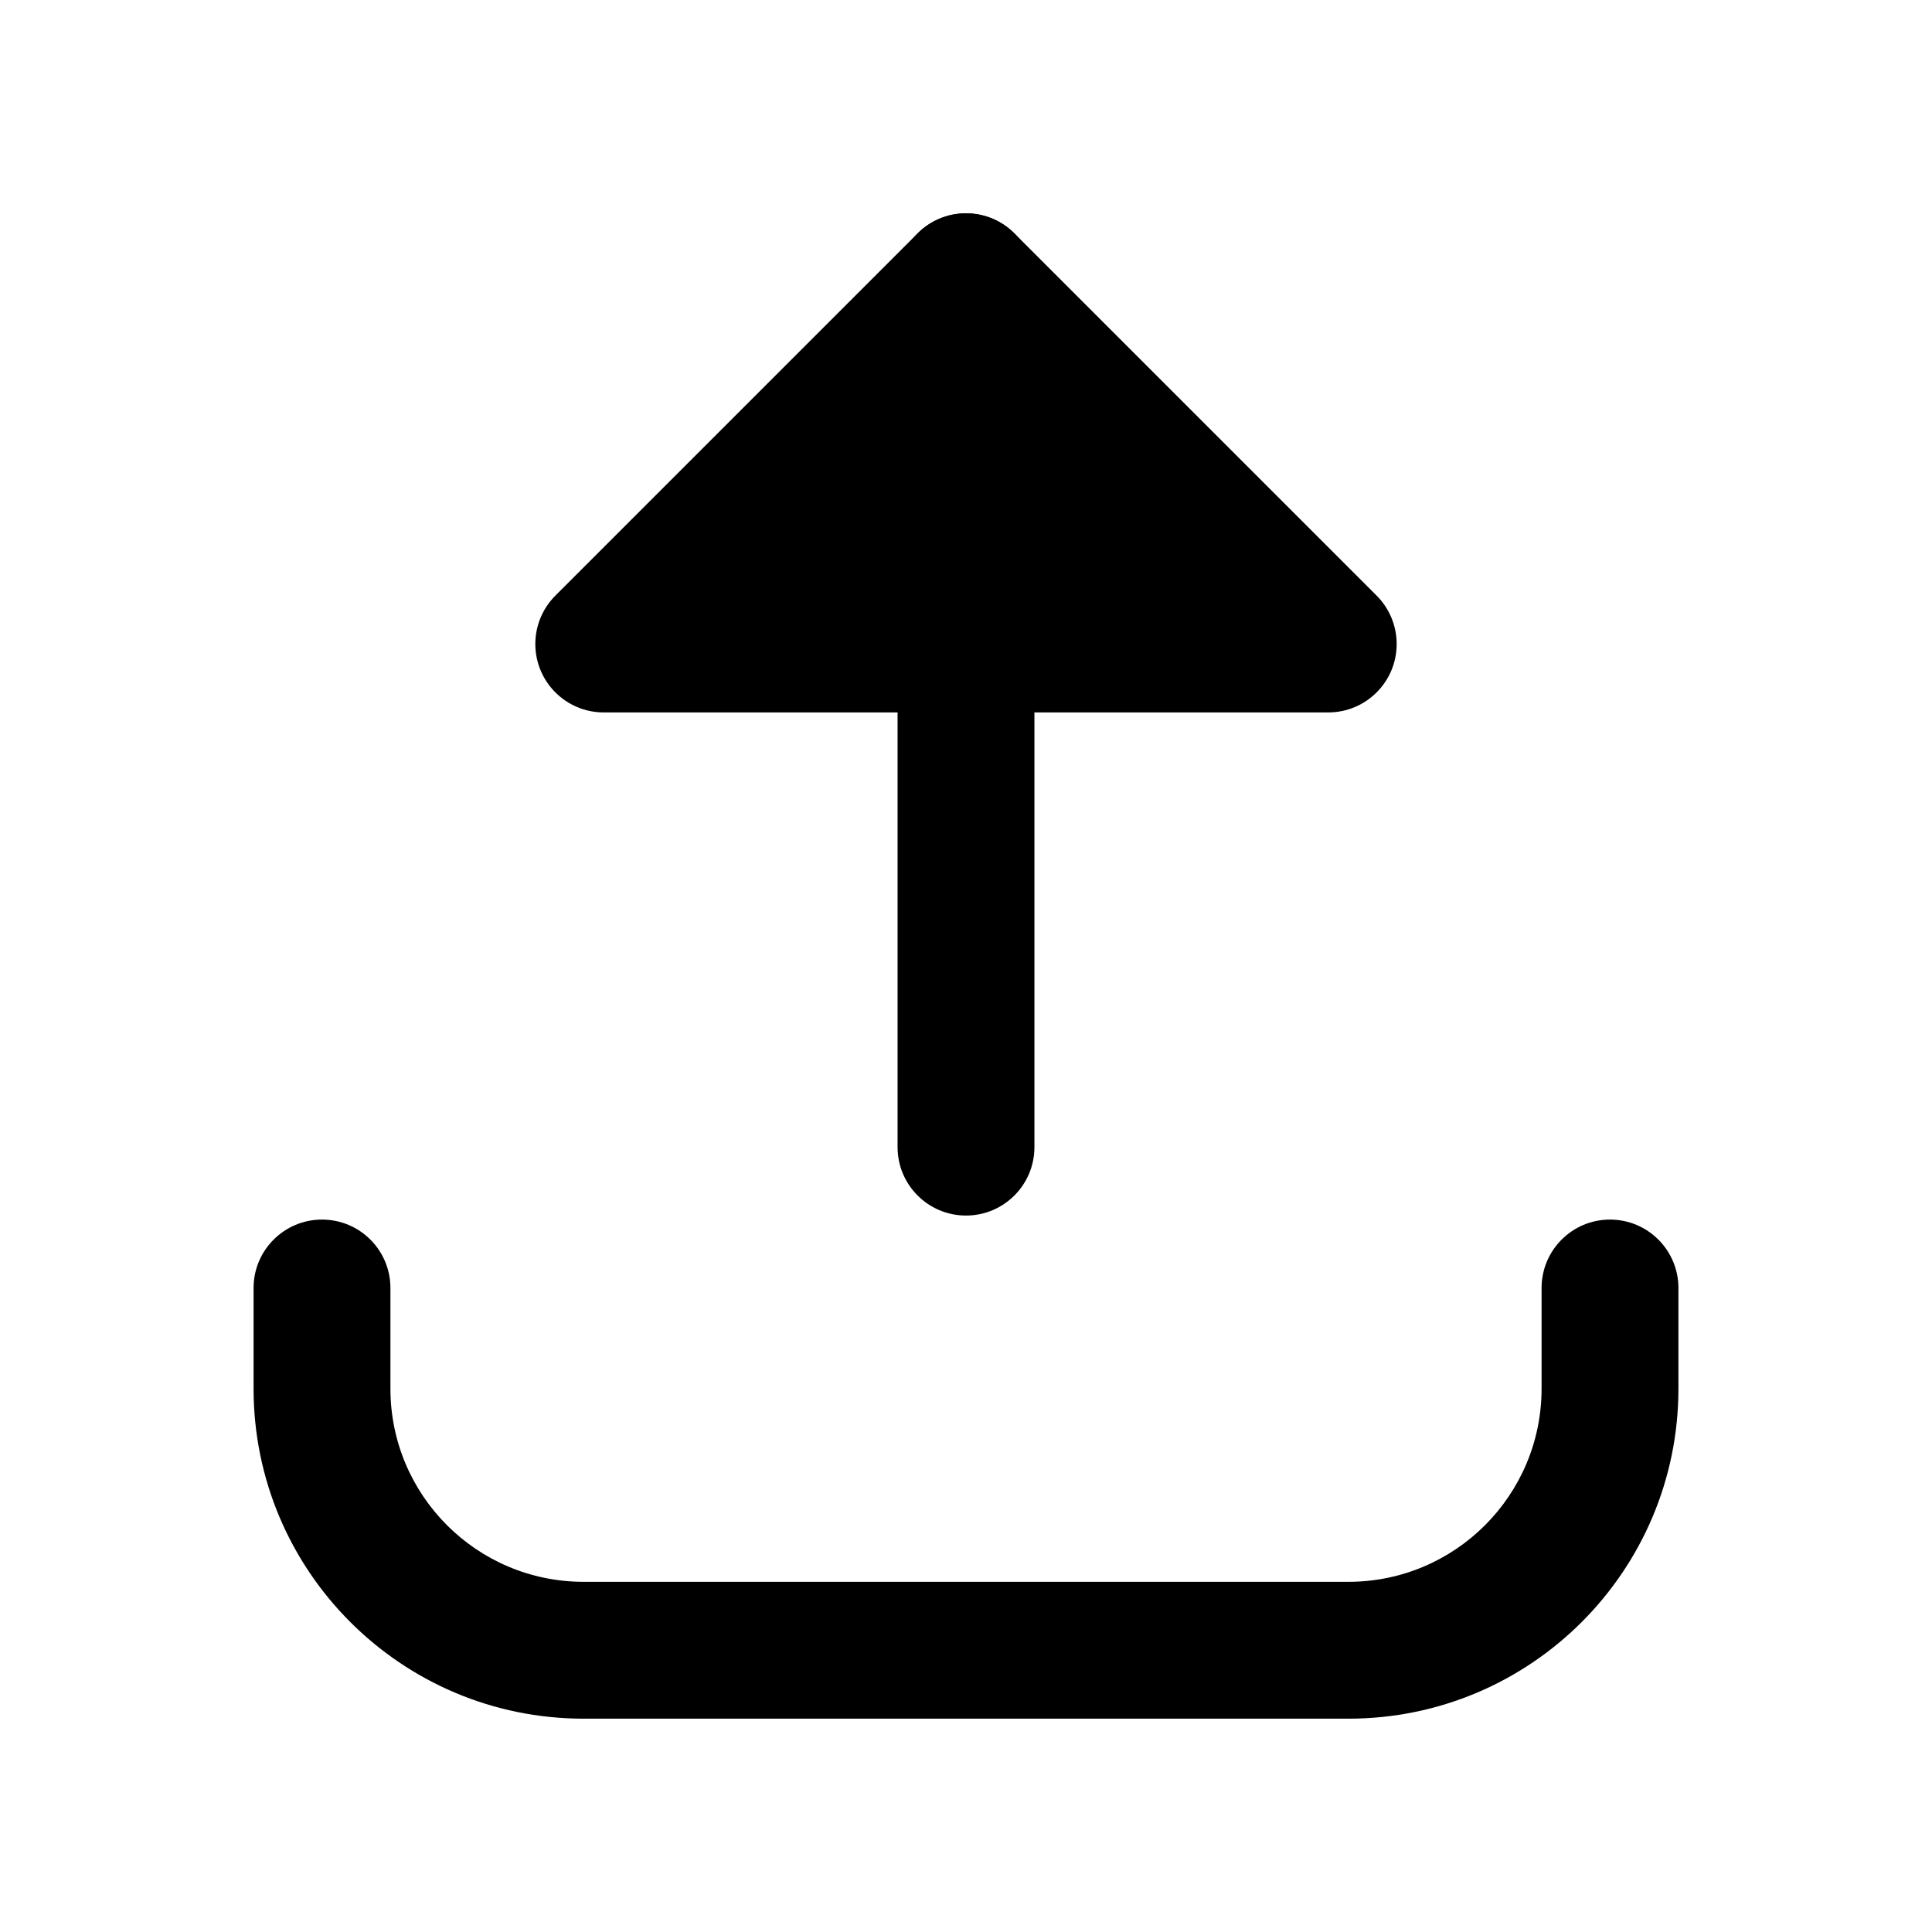
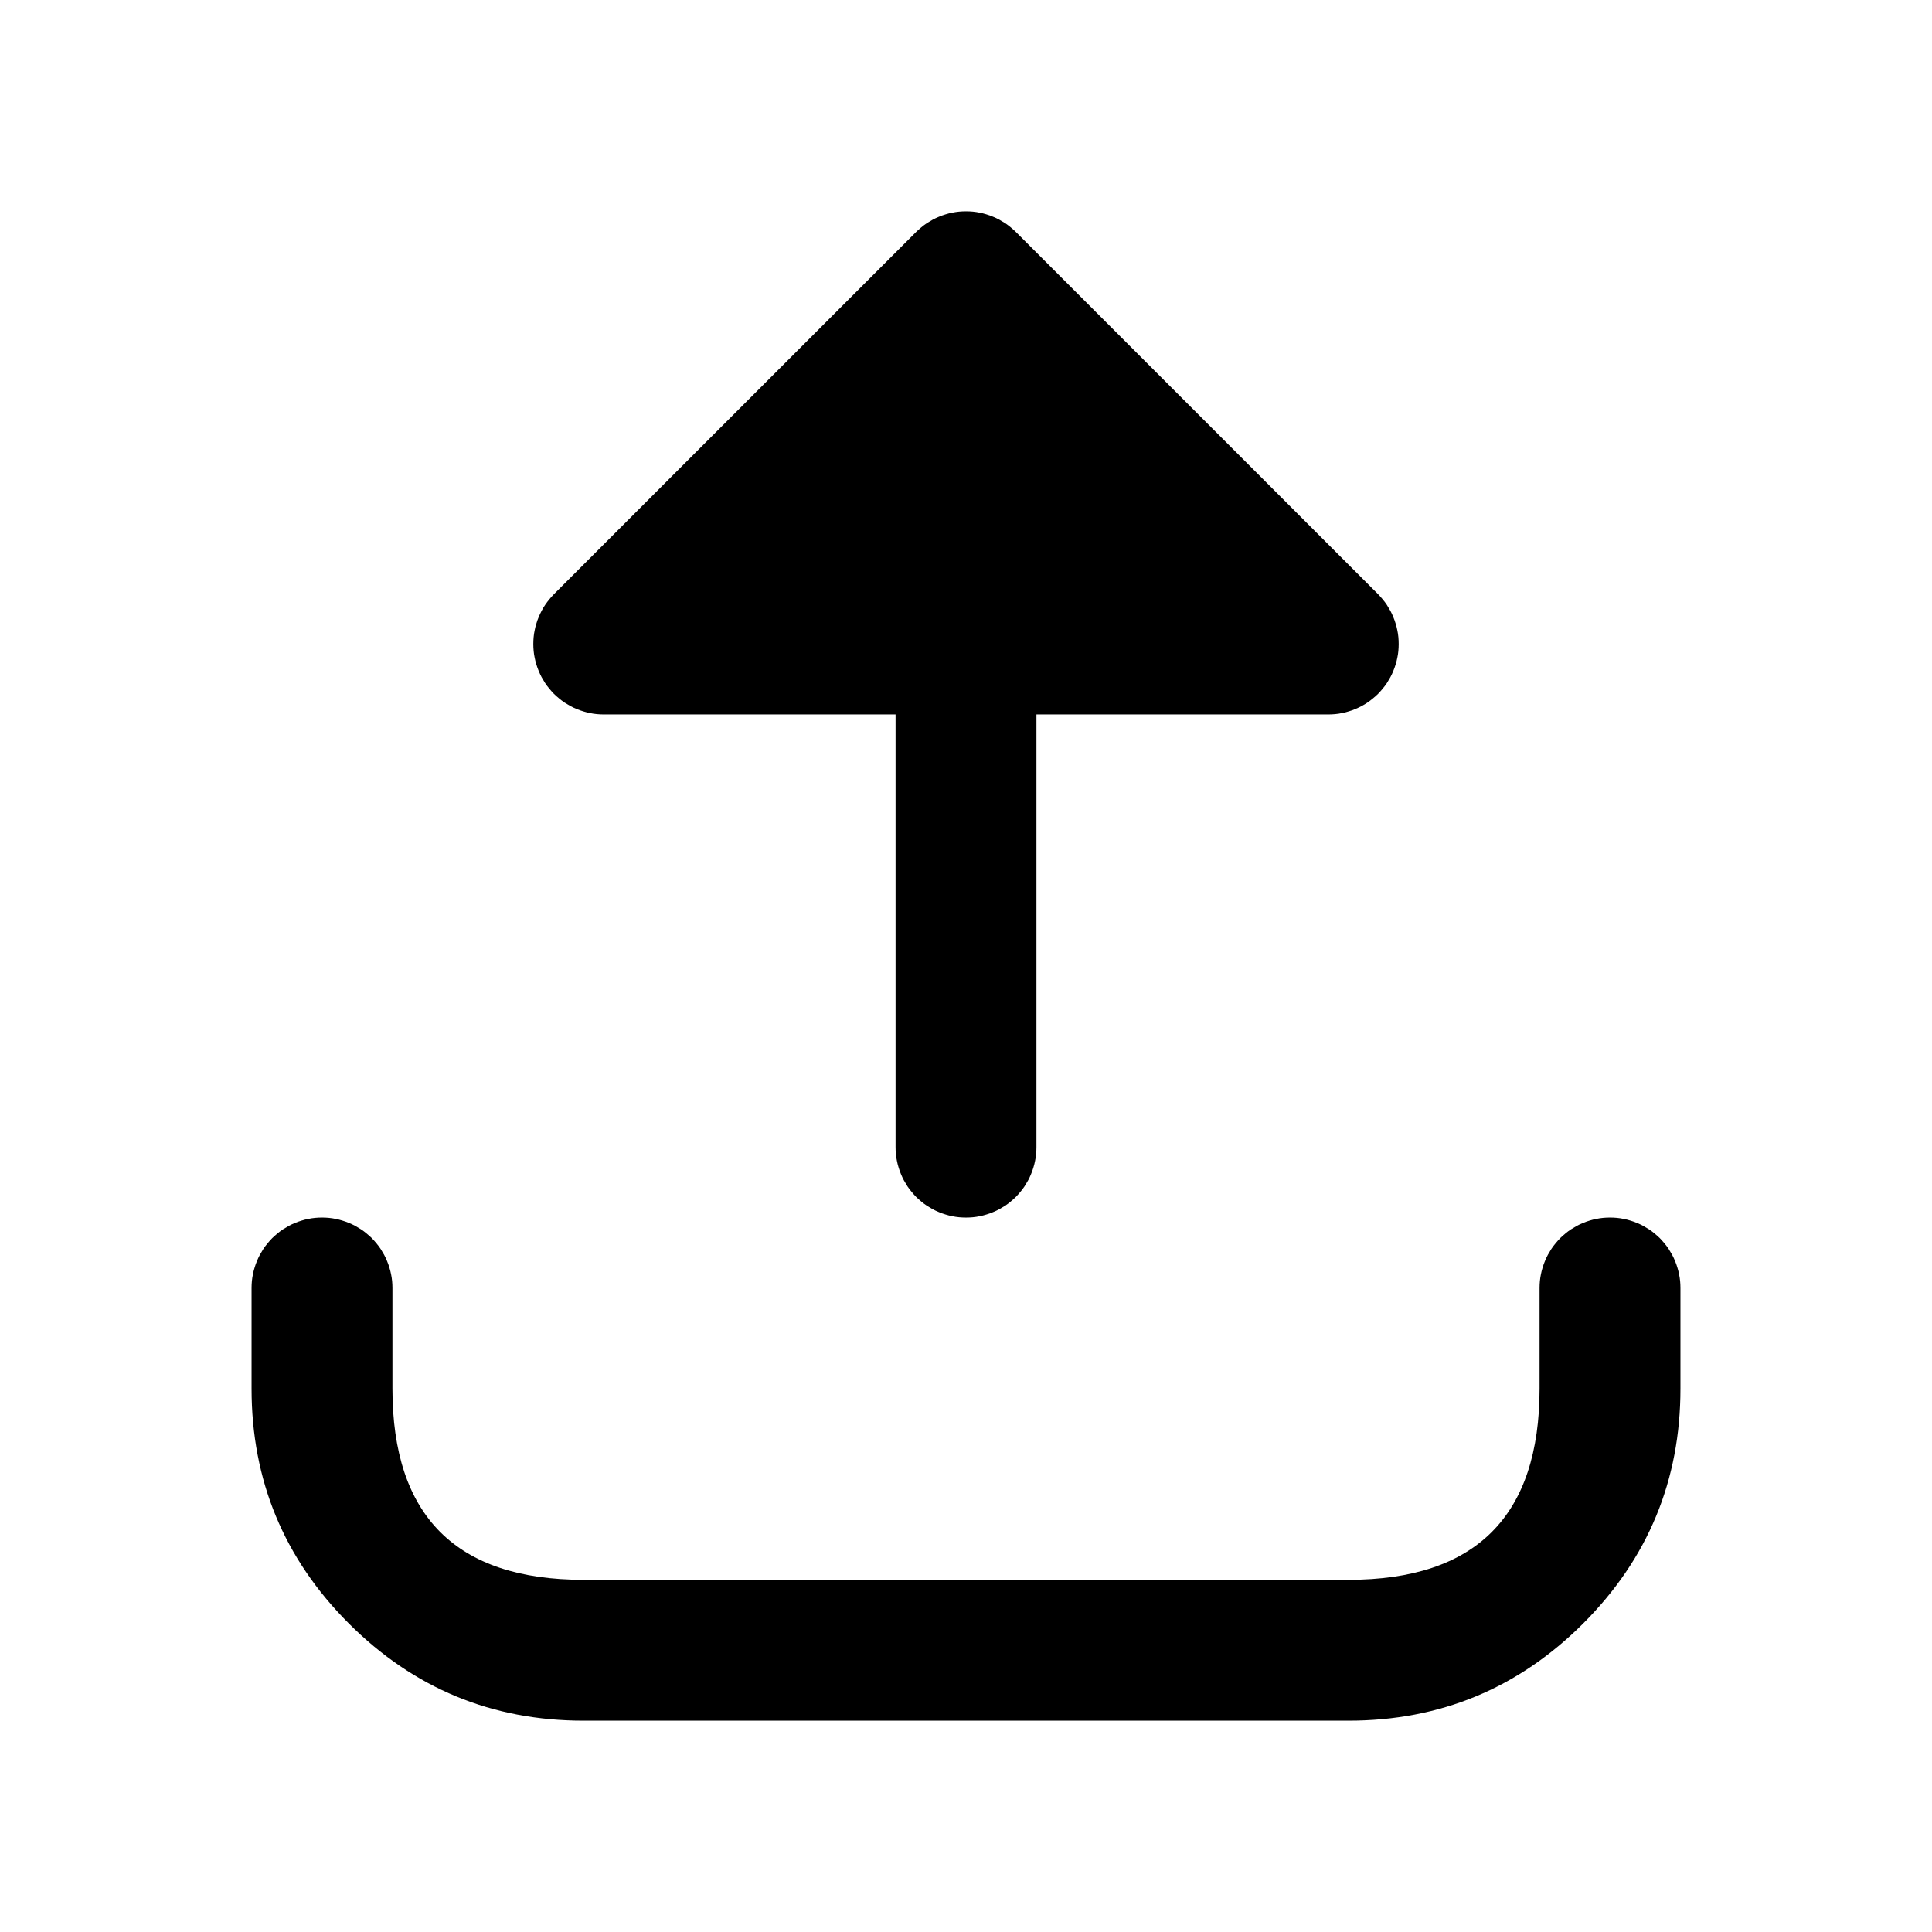
<svg xmlns="http://www.w3.org/2000/svg" viewBox="0 0 24 24" fill="currentColor" stroke="none" fill-rule="evenodd">
  <g data-part="arrow">
-     <path d="M12.85 14.25 L12.85 3.5 A.85 .85 0 0 0 11.15 3.5 L11.15 14.25 A.85 .85 0 0 0 12.85 14.25 Z" />
-     <path d="M7.5 8.85 A0.85 0.85 0 0 1 6.65 8 A0.85 0.85 0 0 1 6.899 7.399 L11.399 2.899 A0.85 0.85 0 0 1 12 2.65 A0.85 0.85 0 0 1 12.601 2.899 L17.101 7.399 A0.85 0.85 0 0 1 17.35 8 A0.85 0.85 0 0 1 16.5 8.85 Z" />
+     <path d="M11.125 14.25V8.875H7.5Q7.457 8.875 7.414 8.871Q7.371 8.867 7.329 8.858Q7.287 8.85 7.246 8.837Q7.205 8.825 7.165 8.808Q7.125 8.792 7.088 8.772Q7.05 8.751 7.014 8.728Q6.978 8.704 6.945 8.676Q6.912 8.649 6.881 8.619Q6.851 8.588 6.824 8.555Q6.796 8.522 6.772 8.486Q6.749 8.45 6.728 8.412Q6.708 8.375 6.692 8.335Q6.675 8.295 6.663 8.254Q6.65 8.213 6.642 8.171Q6.633 8.129 6.629 8.086Q6.625 8.043 6.625 8Q6.625 7.979 6.626 7.957Q6.627 7.936 6.629 7.914Q6.631 7.893 6.634 7.872Q6.638 7.85 6.642 7.829Q6.646 7.808 6.651 7.787Q6.656 7.767 6.663 7.746Q6.669 7.725 6.676 7.705Q6.683 7.685 6.692 7.665Q6.7 7.645 6.709 7.626Q6.718 7.606 6.728 7.588Q6.738 7.569 6.749 7.55Q6.761 7.532 6.772 7.514Q6.784 7.496 6.797 7.479Q6.81 7.462 6.824 7.445Q6.837 7.428 6.852 7.412Q6.866 7.396 6.881 7.381L11.381 2.881Q11.412 2.851 11.445 2.824Q11.478 2.796 11.514 2.772Q11.55 2.749 11.588 2.728Q11.625 2.708 11.665 2.692Q11.705 2.675 11.746 2.663Q11.787 2.65 11.829 2.642Q11.871 2.633 11.914 2.629Q11.957 2.625 12 2.625Q12.043 2.625 12.086 2.629Q12.129 2.633 12.171 2.642Q12.208 2.649 12.244 2.66Q12.249 2.661 12.254 2.663Q12.295 2.675 12.335 2.692Q12.375 2.708 12.412 2.728Q12.45 2.749 12.486 2.772Q12.522 2.796 12.555 2.824Q12.588 2.851 12.619 2.881L17.119 7.381Q17.149 7.412 17.176 7.445Q17.204 7.478 17.228 7.514Q17.251 7.55 17.272 7.588Q17.292 7.625 17.308 7.665Q17.325 7.705 17.337 7.746Q17.35 7.787 17.358 7.829Q17.367 7.871 17.371 7.914Q17.375 7.957 17.375 8Q17.375 8.043 17.371 8.086Q17.367 8.129 17.358 8.171Q17.35 8.213 17.337 8.254Q17.325 8.295 17.308 8.335Q17.292 8.375 17.272 8.412Q17.251 8.45 17.228 8.486Q17.204 8.522 17.176 8.555Q17.149 8.588 17.119 8.619Q17.104 8.634 17.088 8.648Q17.072 8.663 17.055 8.676Q17.038 8.69 17.021 8.703Q17.004 8.716 16.986 8.728Q16.968 8.739 16.95 8.751Q16.931 8.762 16.912 8.772Q16.894 8.782 16.874 8.791Q16.855 8.8 16.835 8.808Q16.815 8.817 16.795 8.824Q16.775 8.831 16.754 8.837Q16.733 8.844 16.713 8.849Q16.692 8.854 16.671 8.858Q16.65 8.862 16.628 8.866Q16.607 8.869 16.586 8.871Q16.564 8.873 16.543 8.874Q16.521 8.875 16.5 8.875H12.875V14.25Q12.875 14.293 12.871 14.336Q12.867 14.379 12.858 14.421Q12.85 14.463 12.837 14.504Q12.825 14.545 12.808 14.585Q12.792 14.625 12.772 14.662Q12.751 14.7 12.728 14.736Q12.704 14.772 12.676 14.805Q12.649 14.838 12.619 14.869Q12.588 14.899 12.555 14.926Q12.522 14.954 12.486 14.978Q12.45 15.001 12.412 15.022Q12.375 15.042 12.335 15.058Q12.295 15.075 12.254 15.087Q12.213 15.1 12.171 15.108Q12.129 15.117 12.086 15.121Q12.043 15.125 12 15.125Q11.957 15.125 11.914 15.121Q11.871 15.117 11.829 15.108Q11.787 15.1 11.746 15.087Q11.705 15.075 11.665 15.058Q11.625 15.042 11.588 15.022Q11.55 15.001 11.514 14.978Q11.478 14.954 11.445 14.926Q11.412 14.899 11.381 14.869Q11.351 14.838 11.324 14.805Q11.296 14.772 11.272 14.736Q11.249 14.7 11.228 14.662Q11.208 14.625 11.192 14.585Q11.175 14.545 11.163 14.504Q11.15 14.463 11.142 14.421Q11.133 14.379 11.129 14.336Q11.125 14.293 11.125 14.25Z" />
  </g>
  <g data-part="tray">
-     <path d="M3.15 16 V17.25 A4.1 4.1 0 0 0 7.25 21.35 H16.75 A4.1 4.1 0 0 0 20.85 17.25 V16 A.85 .85 0 0 0 20 15.15 A.85 .85 0 0 0 19.15 16 V17.25 A2.4 2.4 0 0 1 16.75 19.65 H7.25 A2.4 2.4 0 0 1 4.85 17.25 V16 A.85 .85 0 0 0 4 15.15 A.85 .85 0 0 0 3.15 16 Z" />
+     <path d="M4.875 16V17.25Q4.875 19.625 7.25 19.625H16.75Q19.125 19.625 19.125 17.25V16Q19.125 15.957 19.129 15.914Q19.133 15.871 19.142 15.829Q19.15 15.787 19.163 15.746Q19.175 15.705 19.192 15.665Q19.208 15.625 19.228 15.588Q19.249 15.55 19.272 15.514Q19.296 15.478 19.324 15.445Q19.351 15.412 19.381 15.381Q19.412 15.351 19.445 15.324Q19.478 15.296 19.514 15.272Q19.55 15.249 19.588 15.228Q19.625 15.208 19.665 15.192Q19.705 15.175 19.746 15.163Q19.787 15.15 19.829 15.142Q19.871 15.133 19.914 15.129Q19.957 15.125 20 15.125Q20.043 15.125 20.086 15.129Q20.129 15.133 20.171 15.142Q20.213 15.15 20.254 15.163Q20.295 15.175 20.335 15.192Q20.375 15.208 20.412 15.228Q20.45 15.249 20.486 15.272Q20.522 15.296 20.555 15.324Q20.588 15.351 20.619 15.381Q20.649 15.412 20.676 15.445Q20.704 15.478 20.728 15.514Q20.751 15.55 20.772 15.588Q20.792 15.625 20.808 15.665Q20.825 15.705 20.837 15.746Q20.85 15.787 20.858 15.829Q20.867 15.871 20.871 15.914Q20.875 15.957 20.875 16V17.25Q20.875 18.959 19.667 20.167Q18.459 21.375 16.75 21.375H7.25Q5.541 21.375 4.333 20.167Q3.125 18.959 3.125 17.25V16Q3.125 15.957 3.129 15.914Q3.133 15.871 3.142 15.829Q3.15 15.787 3.163 15.746Q3.175 15.705 3.192 15.665Q3.208 15.625 3.228 15.588Q3.249 15.55 3.272 15.514Q3.296 15.478 3.324 15.445Q3.351 15.412 3.381 15.381Q3.412 15.351 3.445 15.324Q3.478 15.296 3.514 15.272Q3.55 15.249 3.588 15.228Q3.625 15.208 3.665 15.192Q3.705 15.175 3.746 15.163Q3.787 15.15 3.829 15.142Q3.871 15.133 3.914 15.129Q3.957 15.125 4 15.125Q4.043 15.125 4.086 15.129Q4.129 15.133 4.171 15.142Q4.213 15.15 4.254 15.163Q4.295 15.175 4.335 15.192Q4.375 15.208 4.412 15.228Q4.45 15.249 4.486 15.272Q4.522 15.296 4.555 15.324Q4.588 15.351 4.619 15.381Q4.649 15.412 4.676 15.445Q4.704 15.478 4.728 15.514Q4.751 15.55 4.772 15.588Q4.792 15.625 4.808 15.665Q4.825 15.705 4.837 15.746Q4.85 15.787 4.858 15.829Q4.867 15.871 4.871 15.914Q4.875 15.957 4.875 16Z" />
  </g>
</svg>
